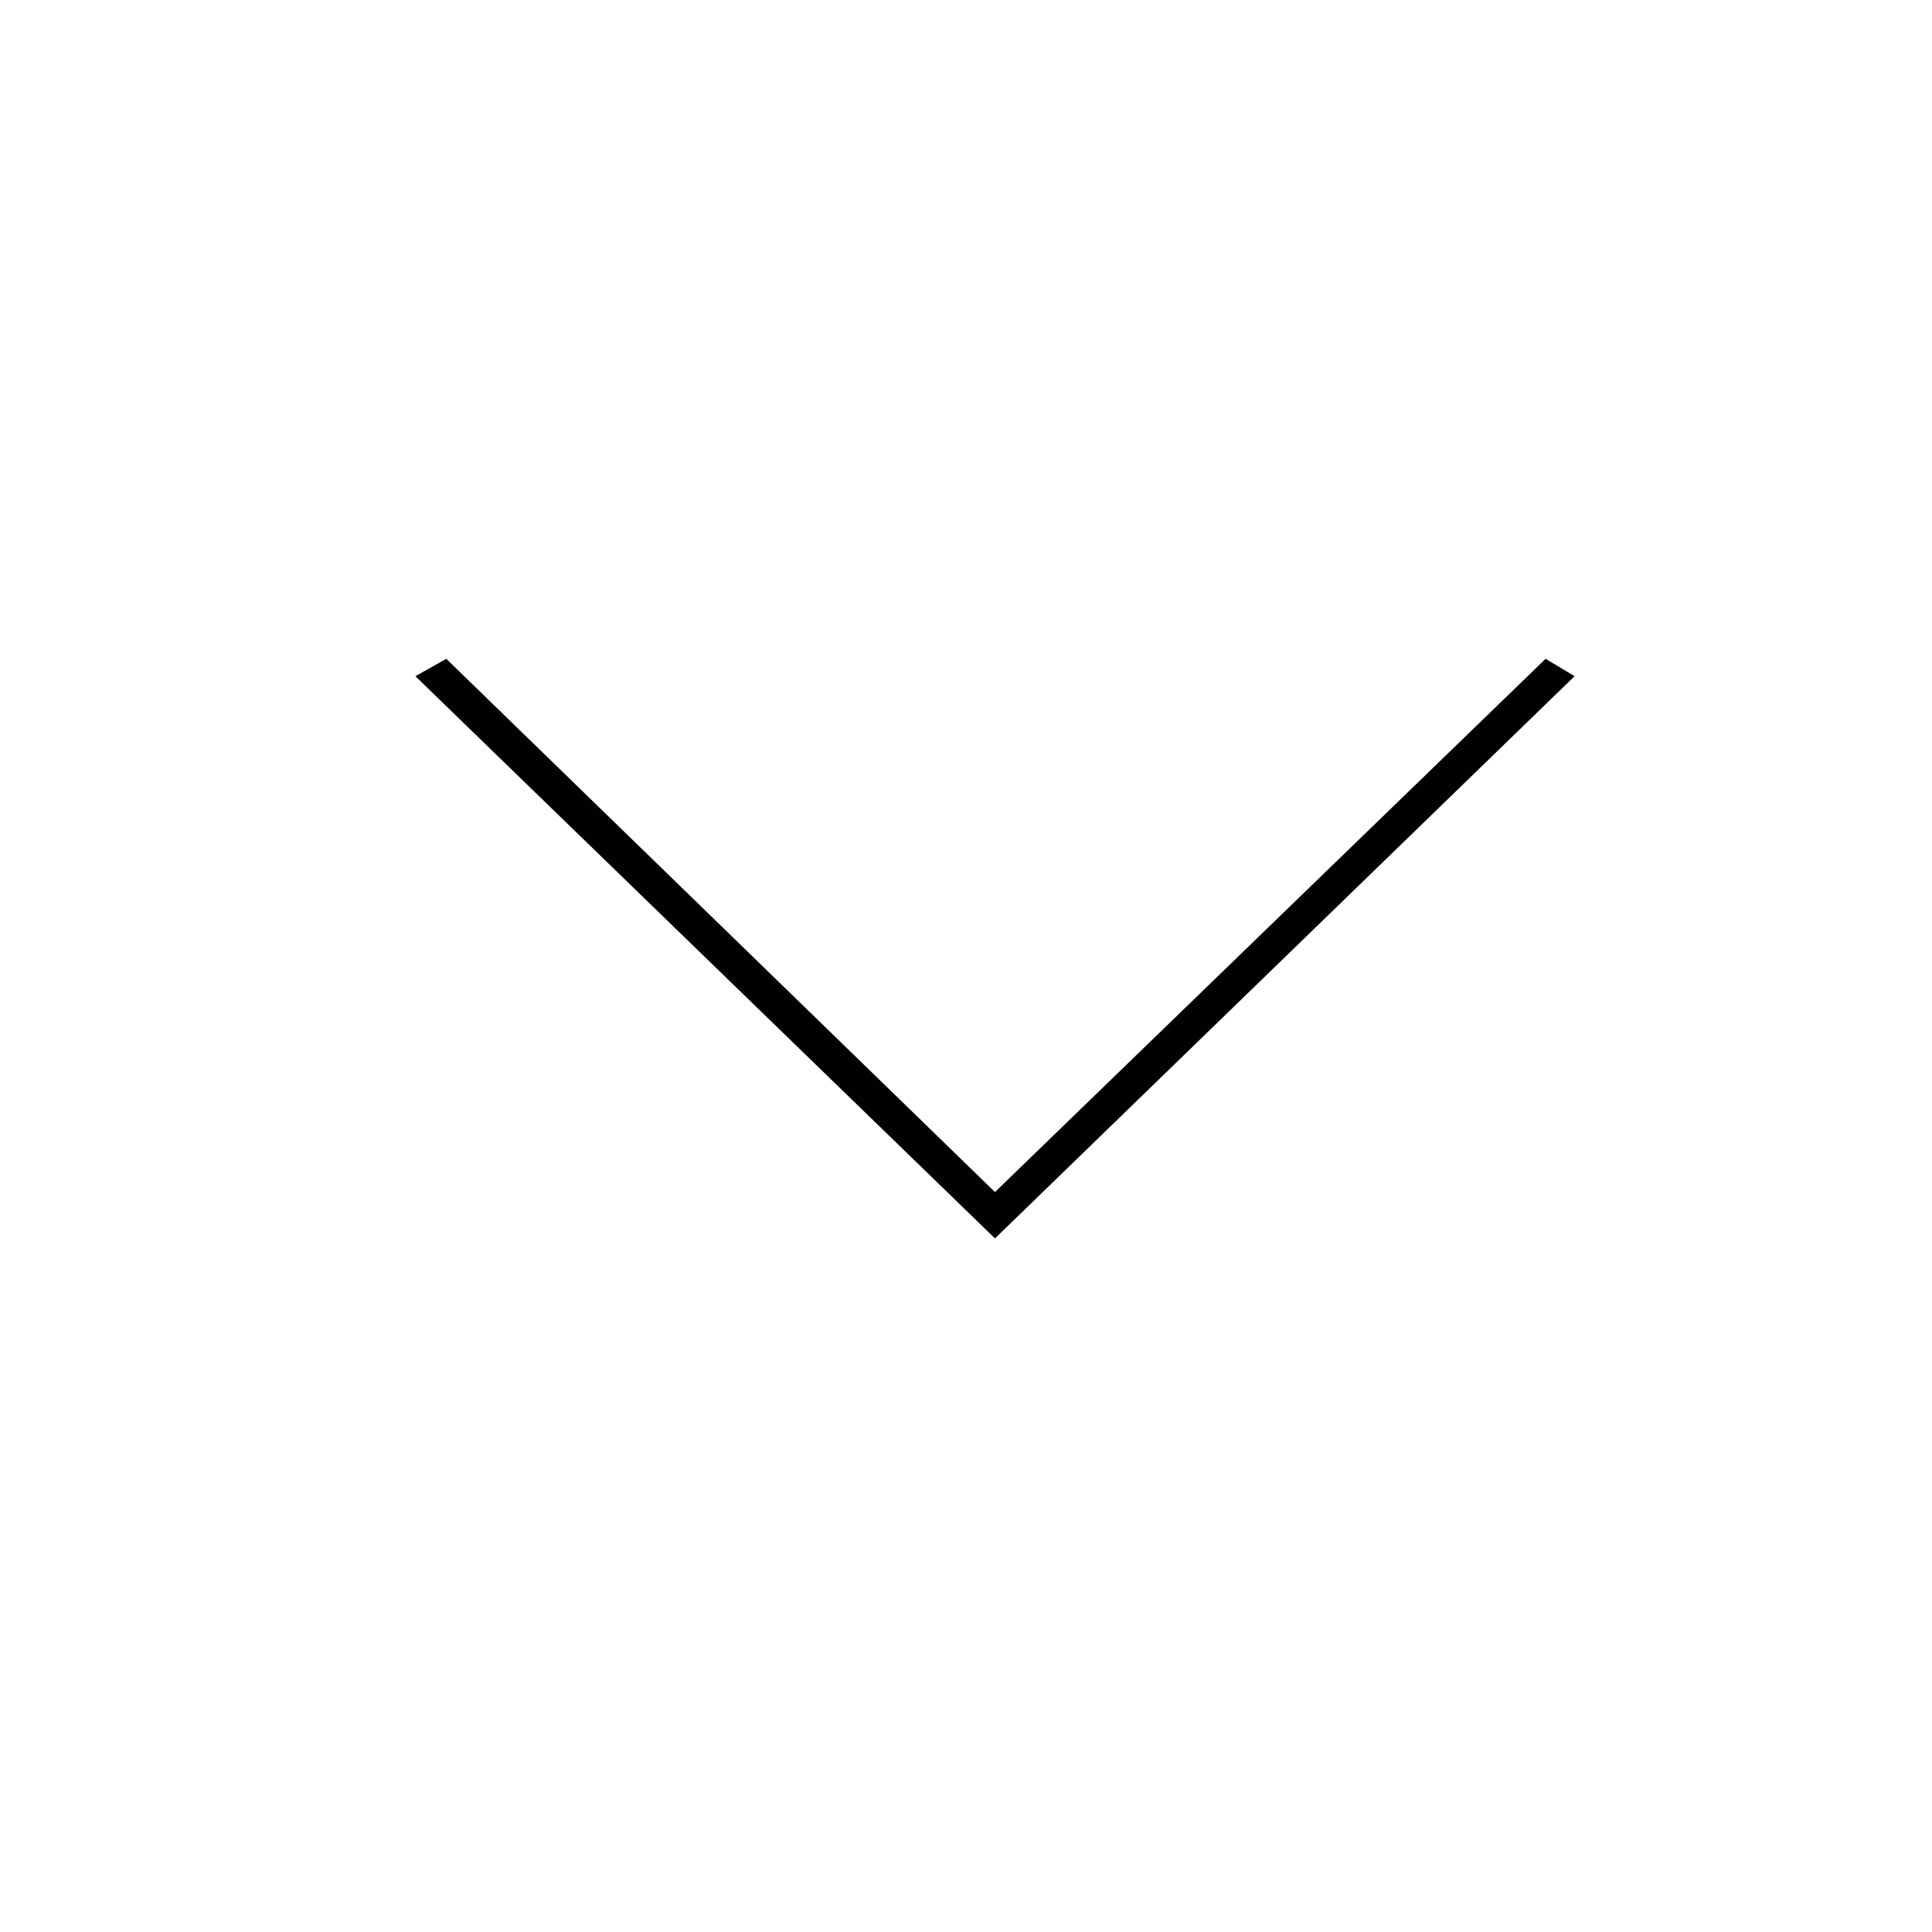
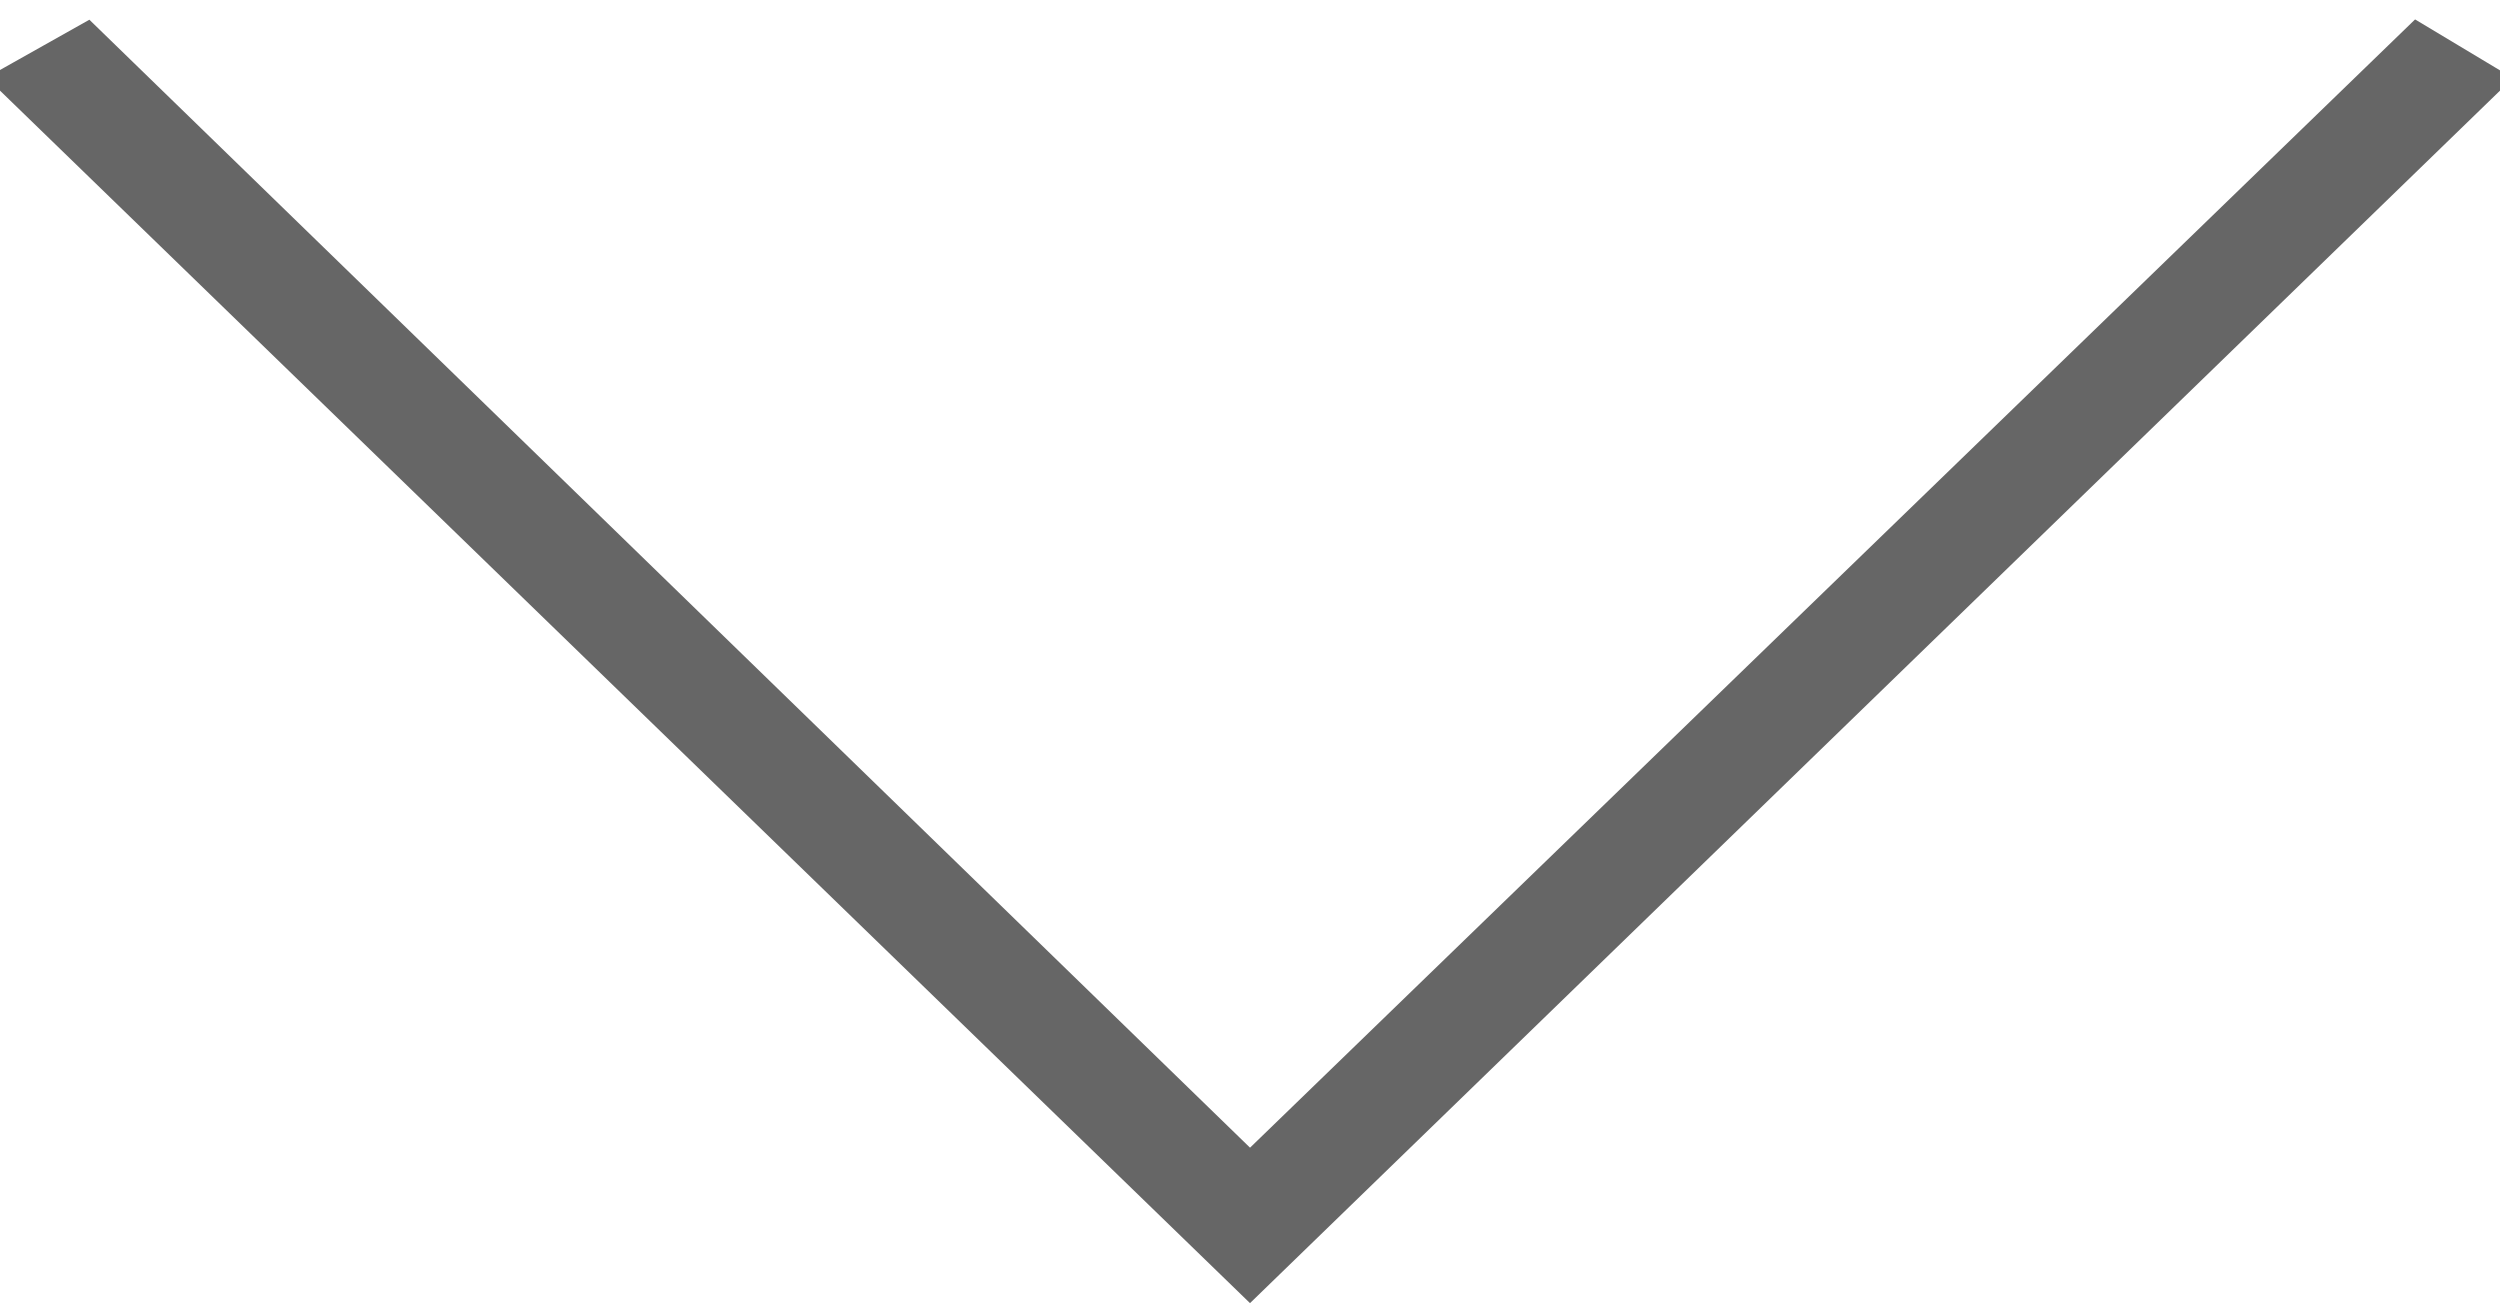
- <svg xmlns="http://www.w3.org/2000/svg" enable-background="new 0 0 100 100" fill="#666666" id="Layer_1" version="1.1" viewBox="0 0 100 100" xml:space="preserve">
-   <polygon fill="#010101" points="23.1,34.1 51.5,61.7 80,34.1 81.5,35 51.5,64.1 21.5,35 23.1,34.1 " />
+ <svg xmlns="http://www.w3.org/2000/svg" width="2rem" height="2rem" viewBox="0 0 61 32" version="1.1">
+   <defs />
+   <g id="Page-1" stroke="none" stroke-width="1" fill="none" fill-rule="evenodd">
+     <g id="arrow" transform="translate(0, 1)" stroke="#666666" fill-rule="nonzero" fill="#666666">
+       <polygon id="Shape" points="30.5 27.7 59 0.1 60.5 1 30.5 30.1 0.5 1 2.1 0.1" />
+     </g>
+   </g>
</svg>
